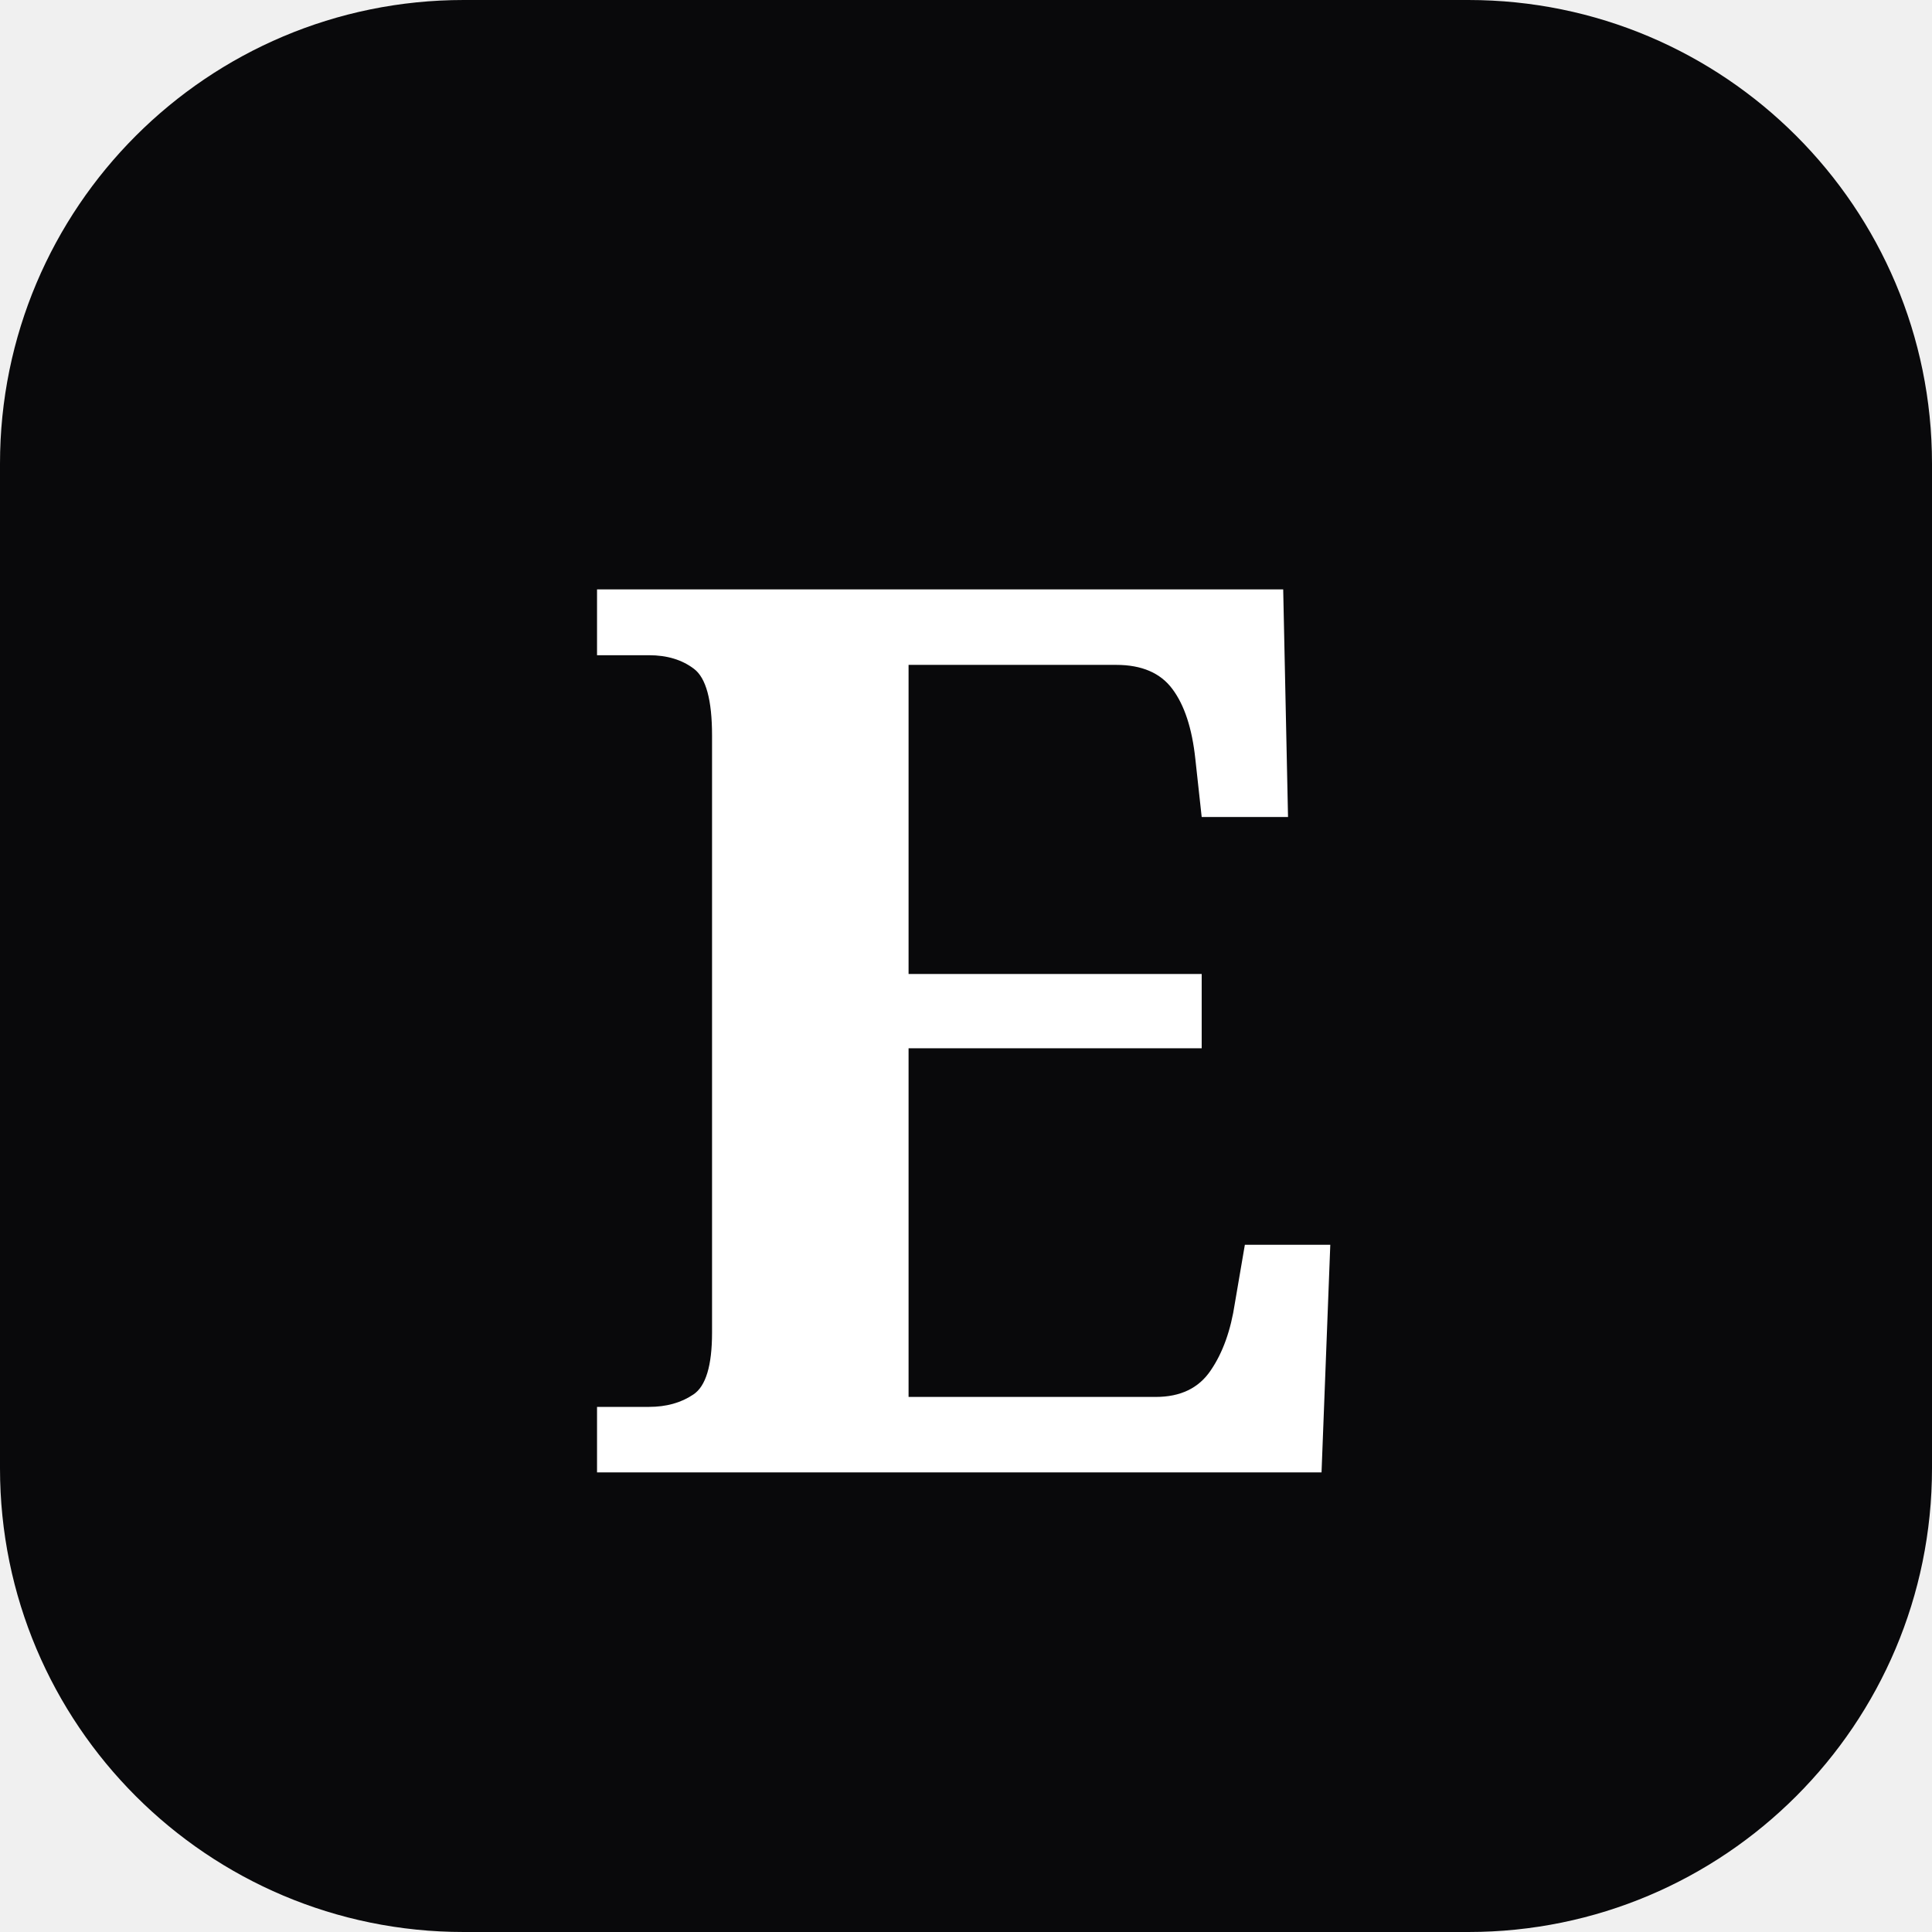
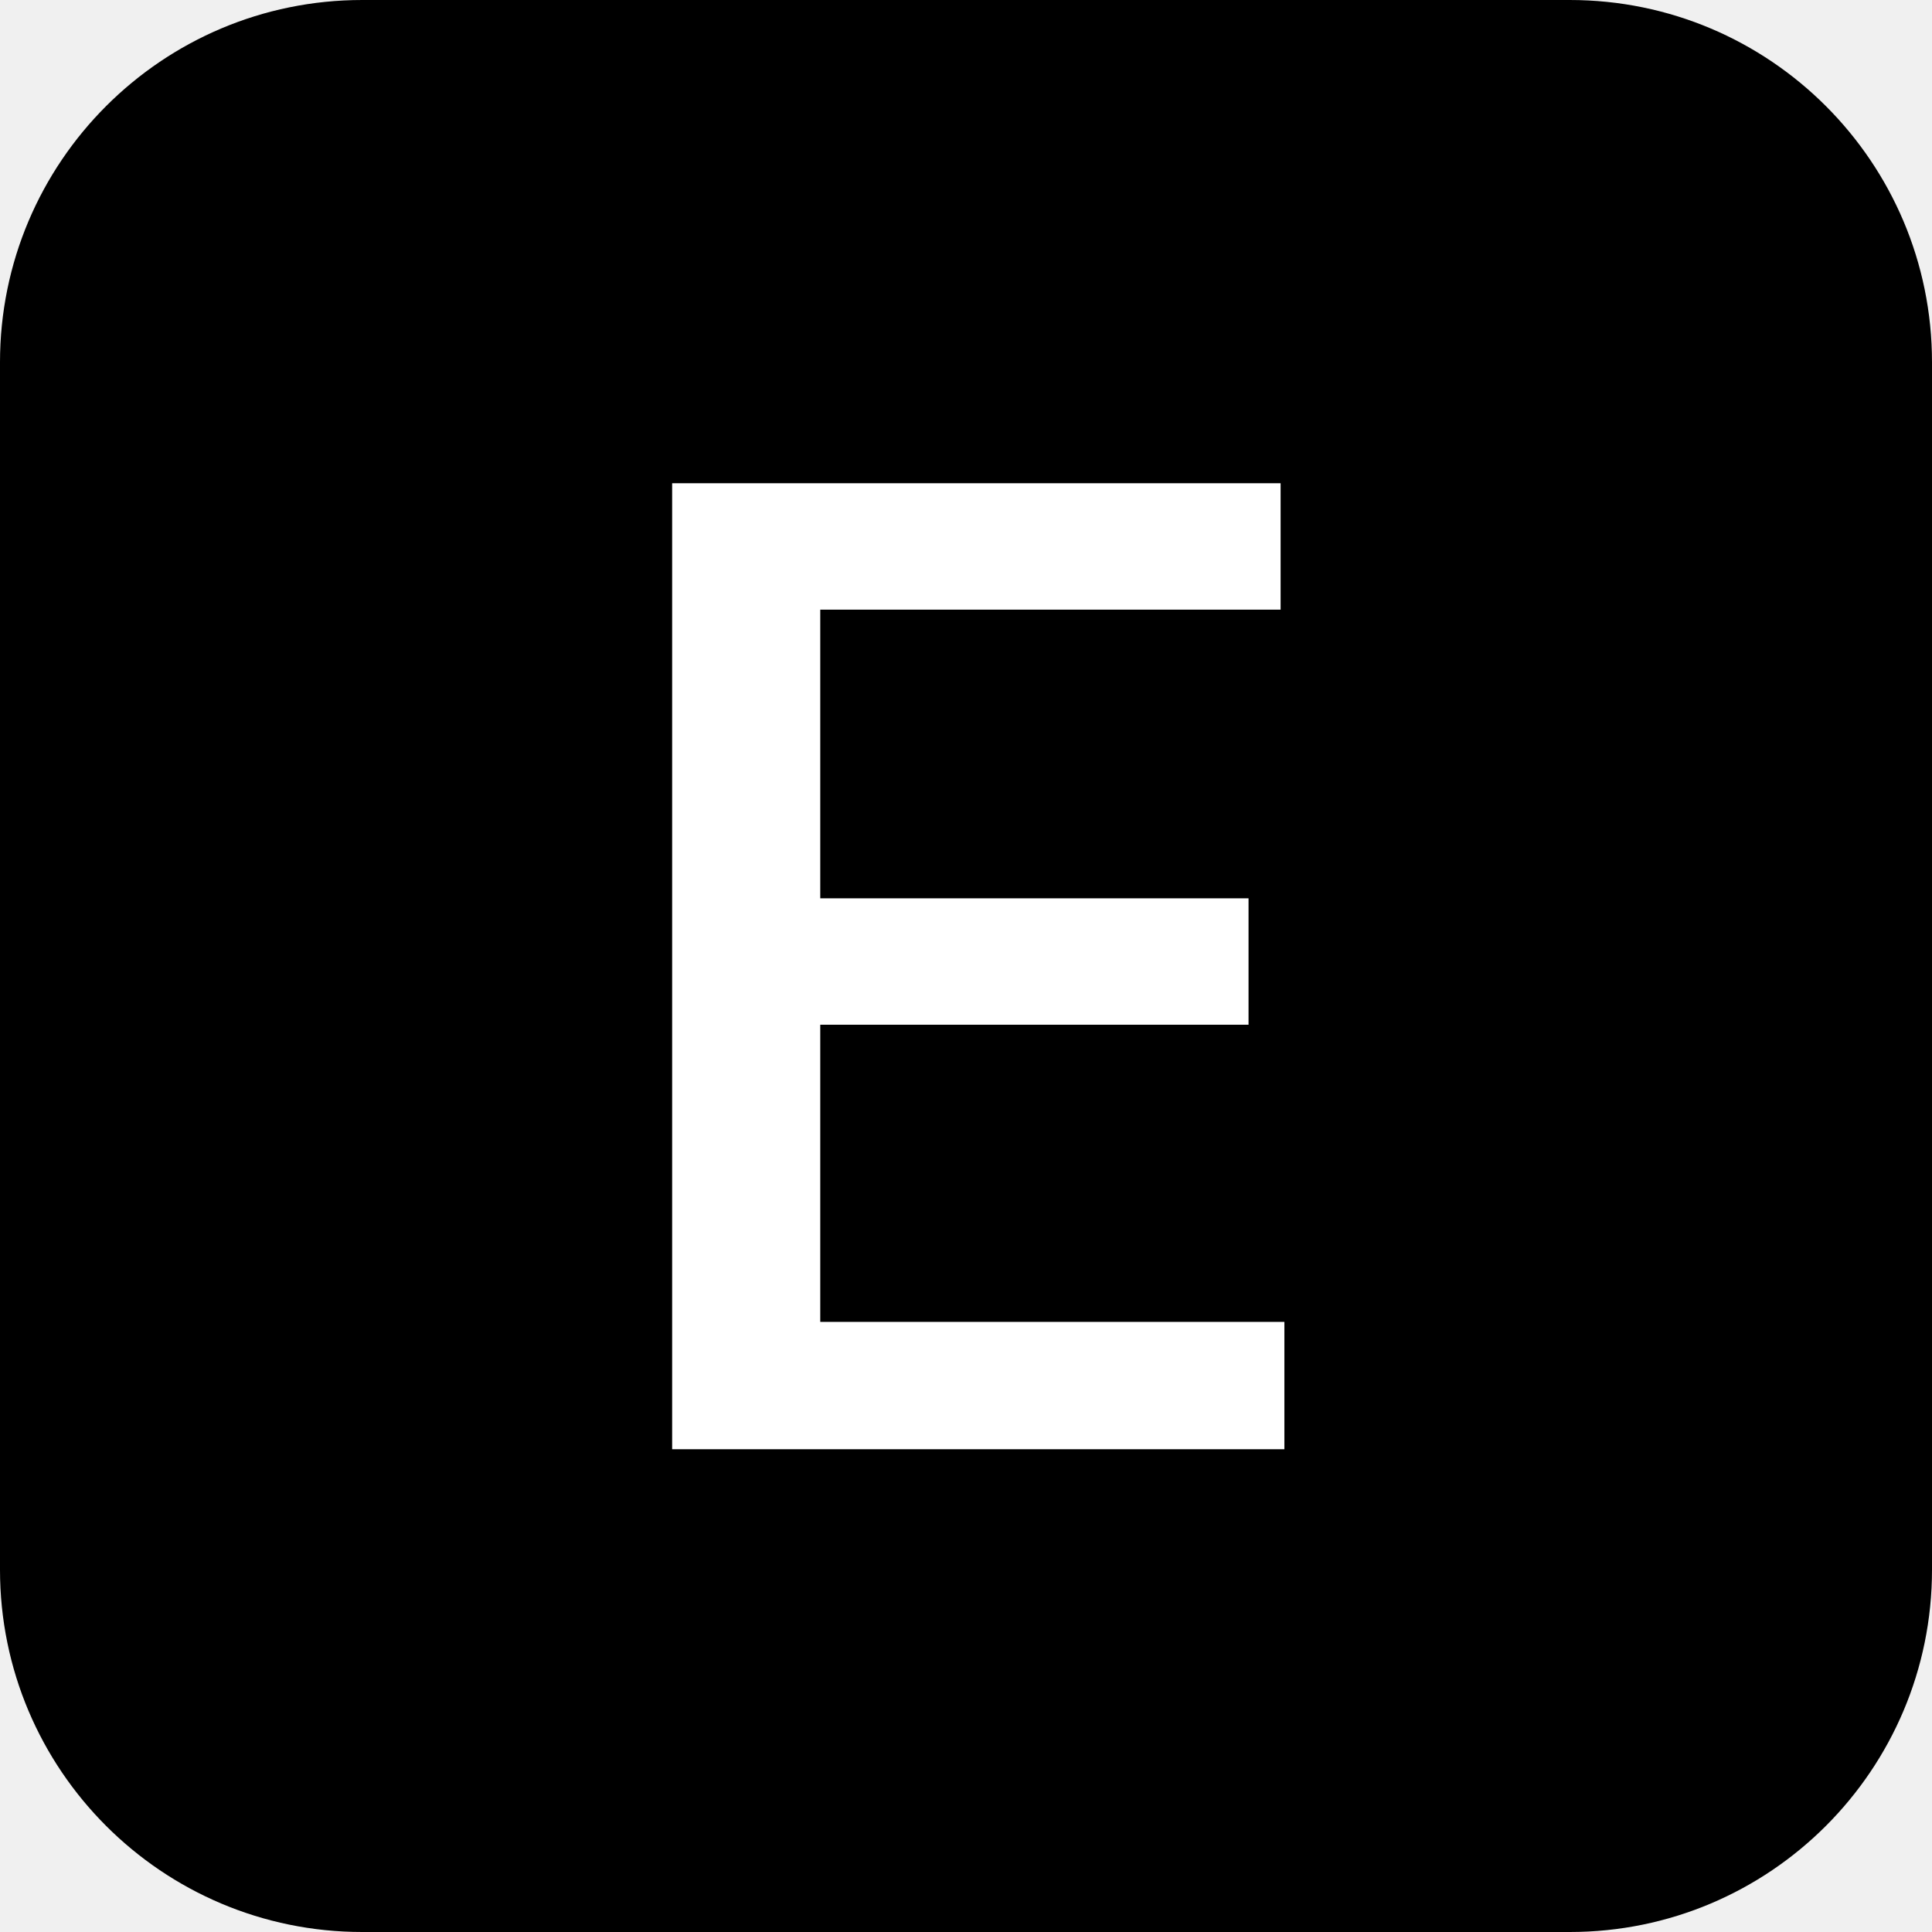
- <svg xmlns="http://www.w3.org/2000/svg" viewBox="0 0 100 100">
-   <rect width="100" height="100" rx="24" fill="#09090b" />
-   <text x="50%" y="54%" dominant-baseline="middle" text-anchor="middle" font-family="Georgia, serif" font-size="64" font-weight="600" fill="#ffffff">E</text>
+ <svg xmlns="http://www.w3.org/2000/svg" viewBox="0 0 32 32" width="32" height="32">
+   <rect width="32" height="32" rx="6" fill="#000000" />
+   <text x="50%" y="50%" dominant-baseline="central" text-anchor="middle" font-family="Inter, sans-serif" font-size="22" font-weight="500" fill="#ffffff" letter-spacing="-0.88">E</text>
</svg>
